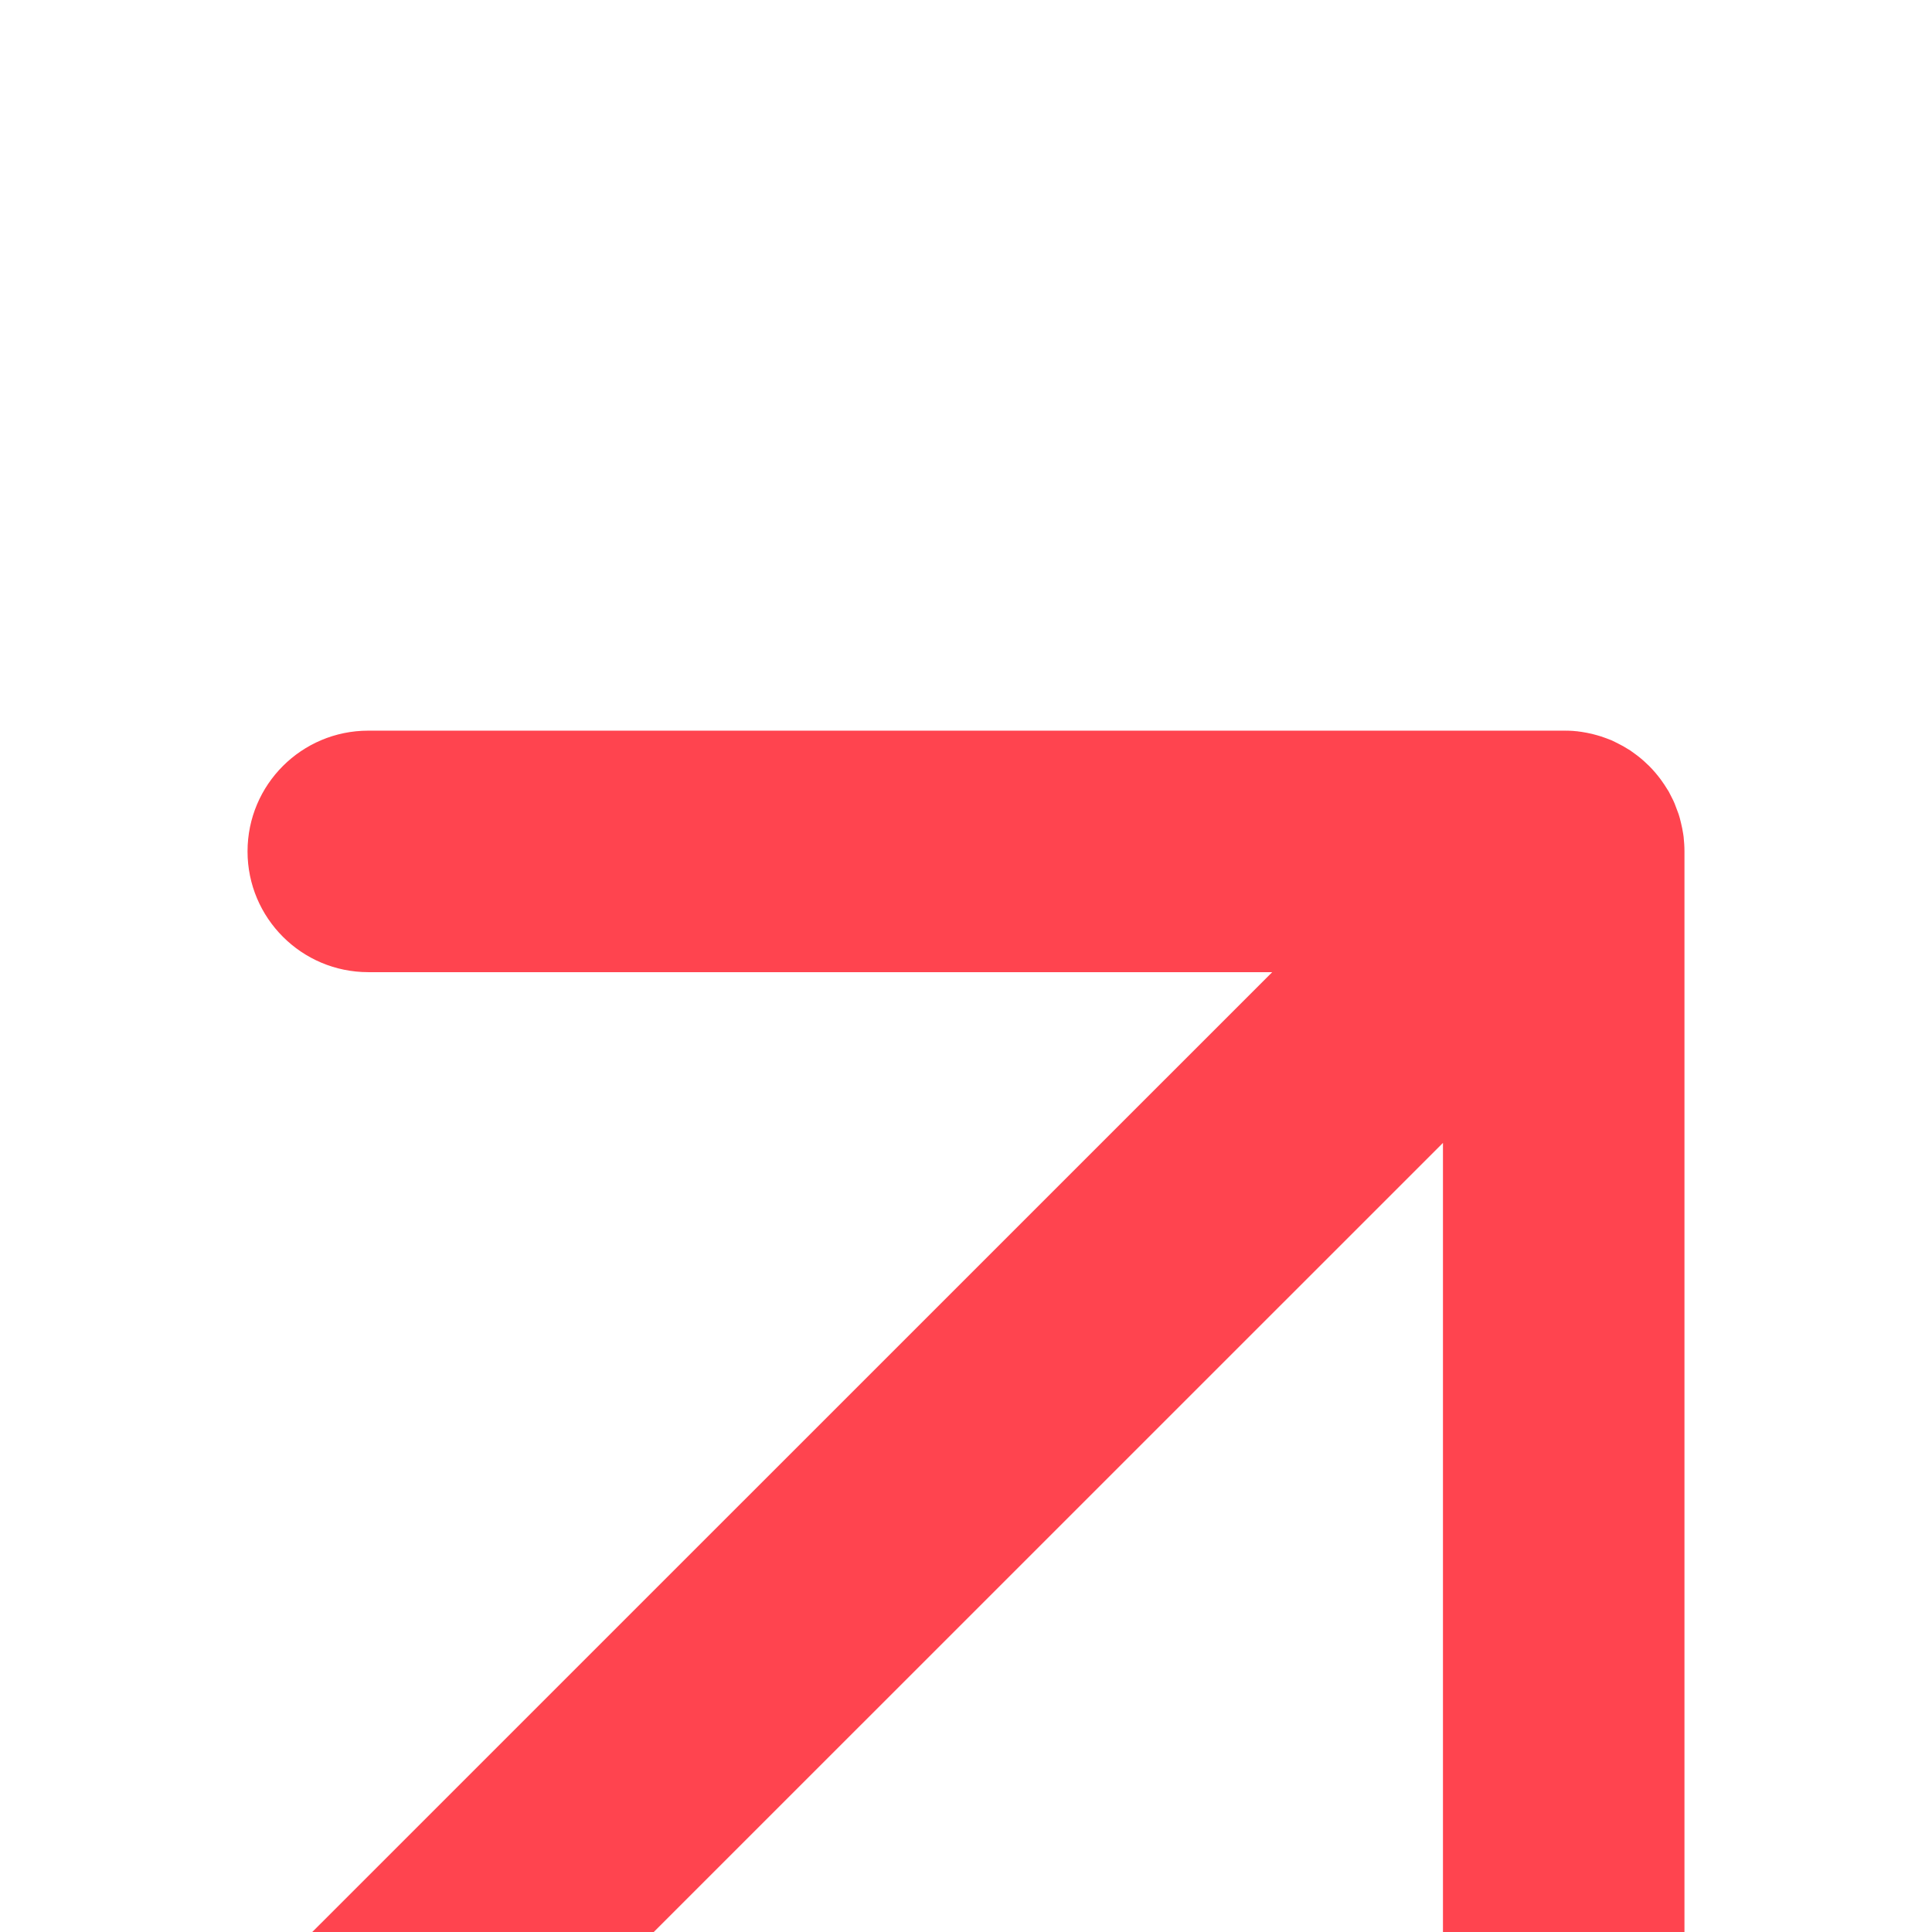
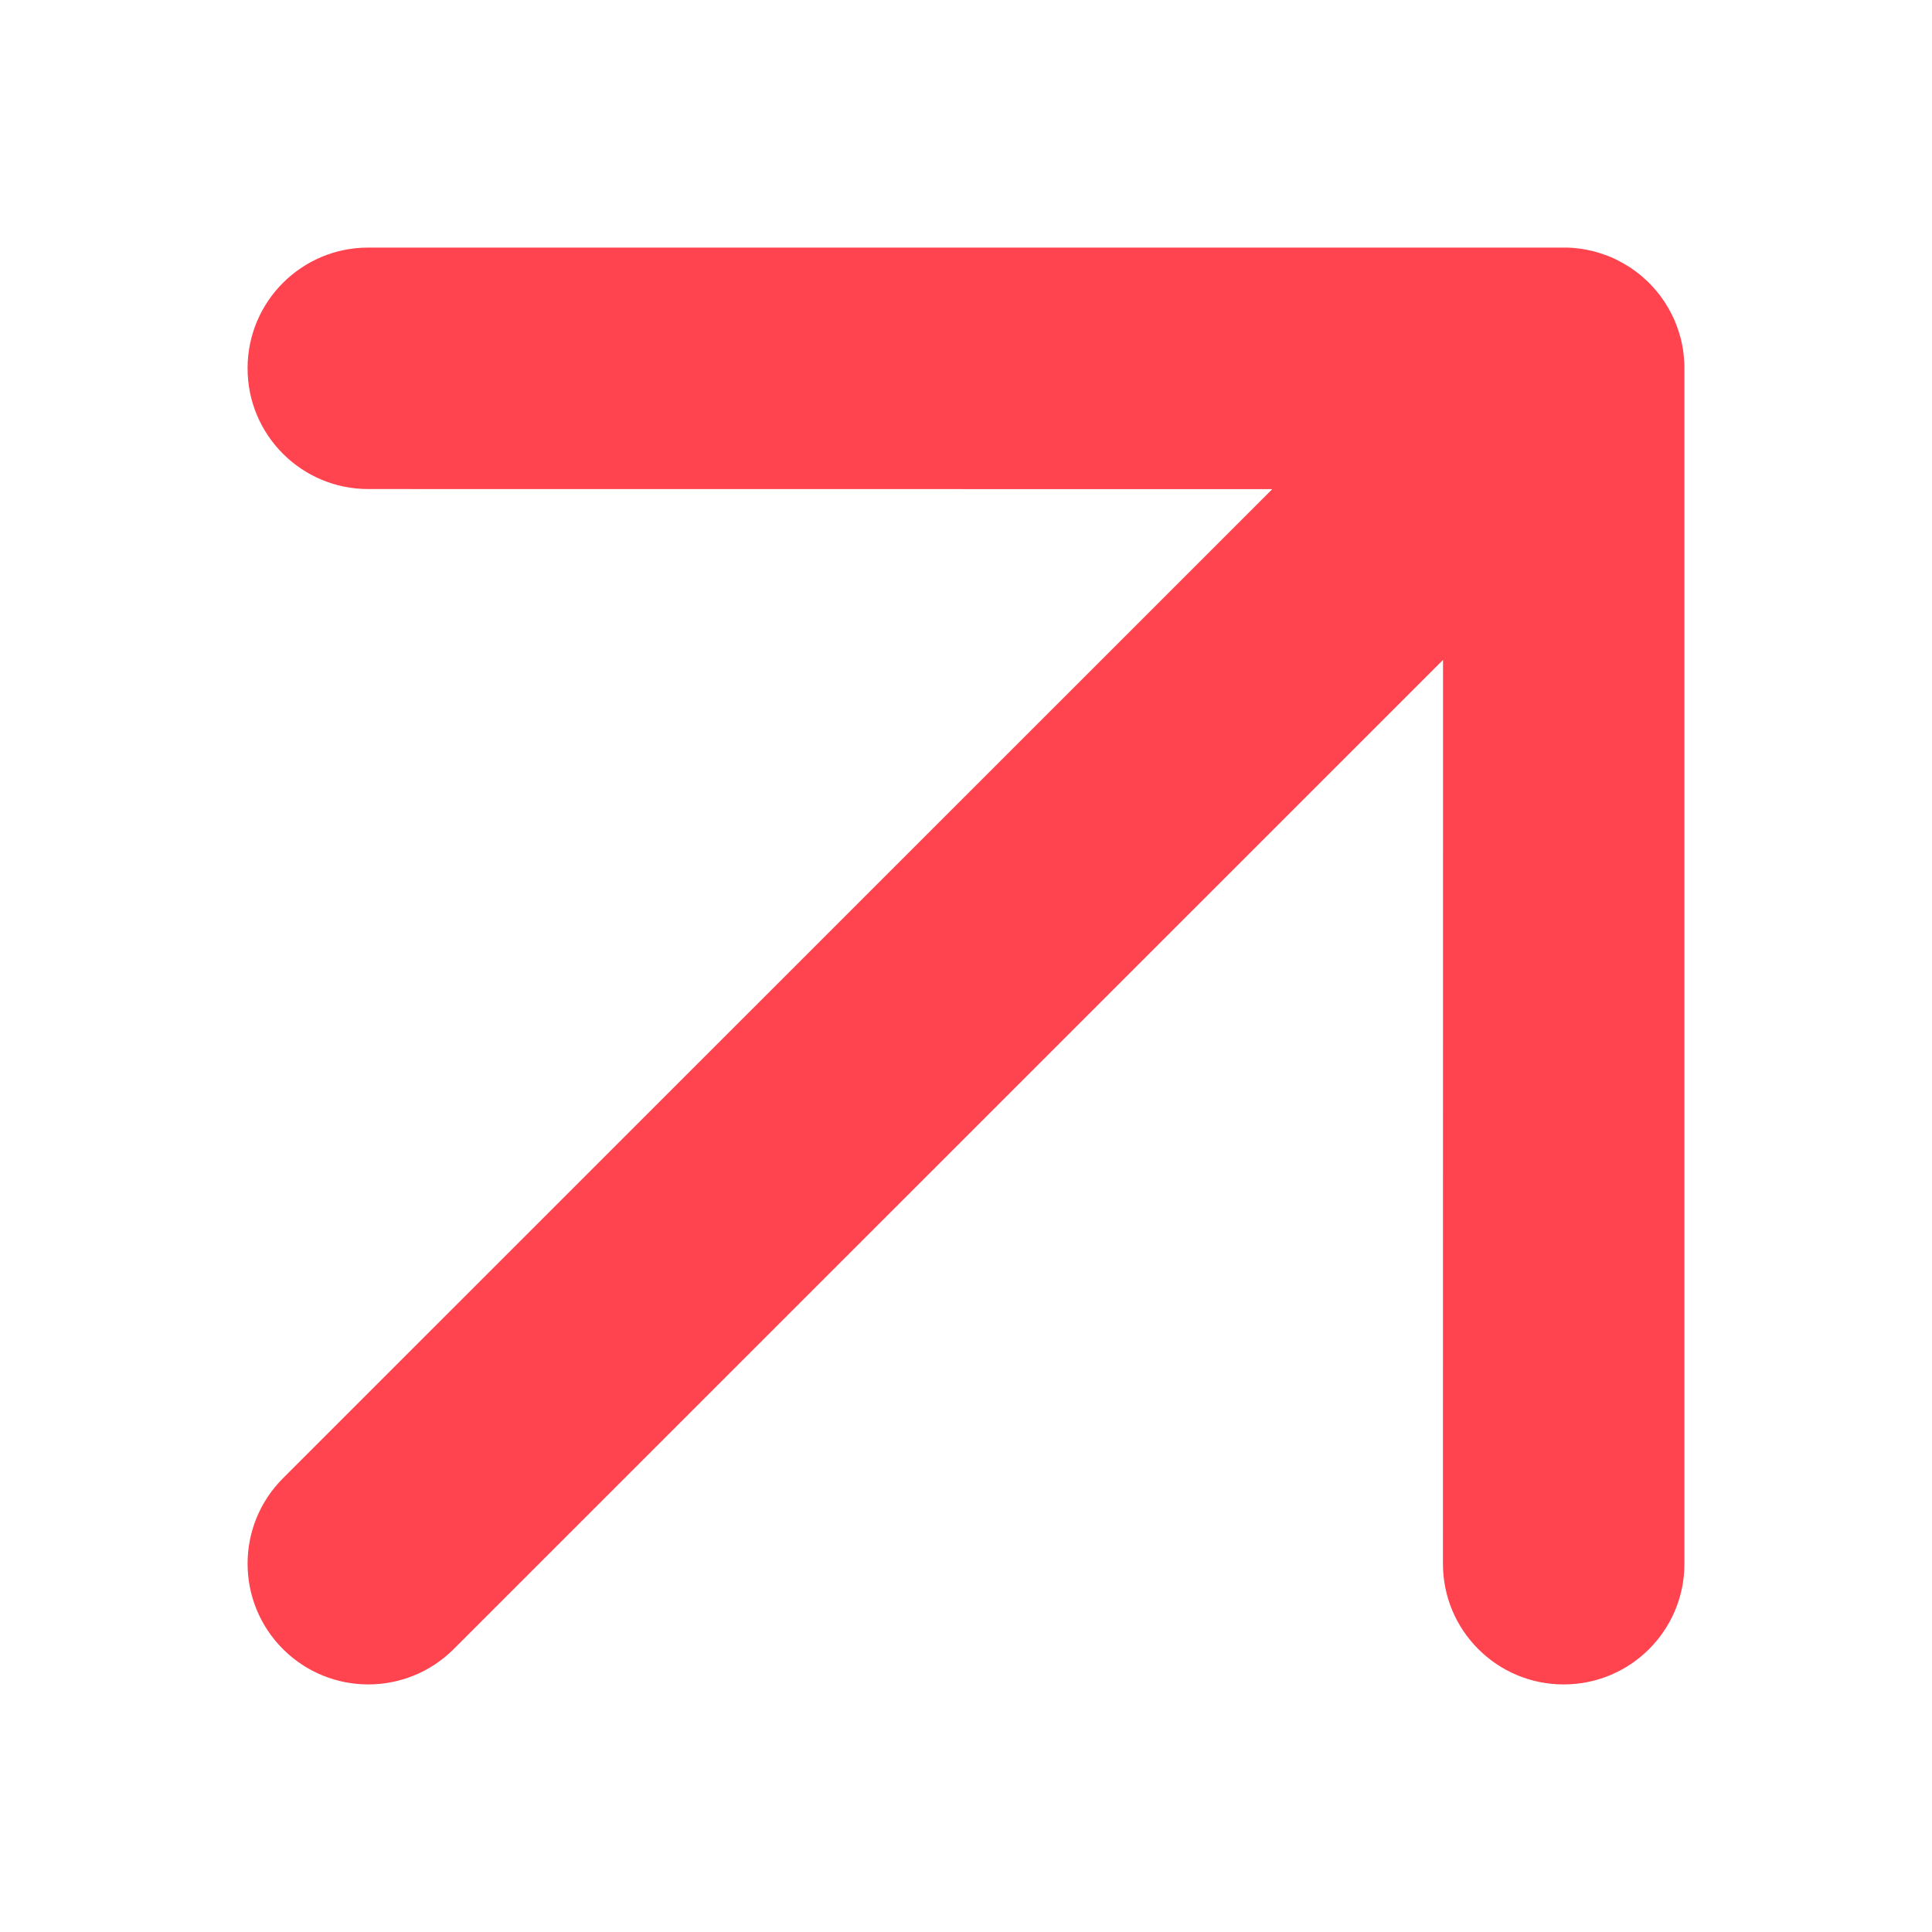
- <svg xmlns="http://www.w3.org/2000/svg" width="16" height="16" viewBox="0 0 16 16" aria-labelledby="pink-right-diagonal-svg">
-   <path fill="#FF444F" d="M12.95 17.95c-.553 0-1-.448-1-1V9.465l-8.193 8.192c-.39.39-1.023.39-1.414 0-.39-.39-.39-1.024 0-1.414l8.193-8.192H3.05c-.552 0-1-.448-1-1 0-.553.448-1 1-1h9.9l.11.005.01.001-.12-.007c.05 0 .099.004.147.011.03.005.06.01.088.017l.041.011c.022.006.044.013.065.021l.053.02c.02.01.039.018.057.028l.042.022.058.035.043.031c.016.011.031.024.046.036.019.016.036.031.053.048l.014.013.013.014c.017.017.032.034.047.052l-.06-.066c.036.036.068.074.097.113l.03.043.036.057.022.043c.01.018.019.038.027.057l.02.053c.009.021.016.043.022.065l.01.04c.008.03.013.06.018.089l.004.027c.004.04.007.08.007.12v9.9c0 .552-.448 1-1 1z" />
+ <svg xmlns="http://www.w3.org/2000/svg" role="img" aria-labelledby="pink-right-diagonal" width="16px" height="16px" viewBox="0 0 16 16" version="1.1">
+   <g id="3--navigation_arrow/2-pink-right-diagonal" stroke="none" stroke-width="1" fill="none" fill-rule="evenodd">
+     <g id="atoms/icons/16px/navigation/back/ic-back" transform="translate(-4, -4)" fill="#FF444F" fill-rule="nonzero">
+       <path d="M12.707,4.293 C13.098,4.683 13.098,5.317 12.707,5.707 L7.414,10.999 L19,11 C19.552,11 20,11.448 20,12 C20,12.552 19.552,13 19,13 L7.414,12.999 L12.707,18.293 C13.098,18.683 13.098,19.317 12.707,19.707 C12.317,20.098 11.683,20.098 11.293,19.707 L4.293,12.707 L4.22,12.625 C4.217,12.623 4.215,12.62 4.213,12.617 L4.293,12.707 C4.257,12.672 4.225,12.634 4.196,12.595 C4.178,12.571 4.162,12.546 4.146,12.521 C4.139,12.509 4.131,12.496 4.125,12.484 C4.114,12.464 4.103,12.444 4.094,12.423 C4.086,12.406 4.078,12.389 4.071,12.371 C4.063,12.352 4.056,12.332 4.05,12.312 C4.045,12.297 4.04,12.281 4.036,12.266 C4.03,12.244 4.025,12.223 4.02,12.201 C4.017,12.183 4.014,12.166 4.011,12.148 C4.008,12.129 4.006,12.11 4.004,12.09 C4.002,12.066 4.001,12.043 4,12.019 C4,12.013 4,12.007 4,12 L4,11.981 C4.001,11.957 4.002,11.934 4.004,11.911 L4,12 C4,11.949 4.004,11.9 4.011,11.851 C4.014,11.834 4.017,11.817 4.02,11.799 C4.025,11.777 4.03,11.756 4.036,11.734 C4.04,11.719 4.045,11.703 4.05,11.688 C4.056,11.668 4.063,11.648 4.071,11.629 C4.078,11.611 4.086,11.594 4.094,11.577 C4.103,11.556 4.114,11.536 4.125,11.516 C4.131,11.504 4.139,11.491 4.146,11.479 C4.162,11.454 4.178,11.429 4.196,11.405 C4.202,11.397 4.207,11.39 4.213,11.383 C4.238,11.352 4.264,11.321 4.293,11.293 L11.293,4.293 C11.683,3.902 12.317,3.902 12.707,4.293 Z" id="Combined-Shape" transform="translate(12, 12) rotate(135) translate(-12, -12) " />
+     </g>
+   </g>
</svg>
